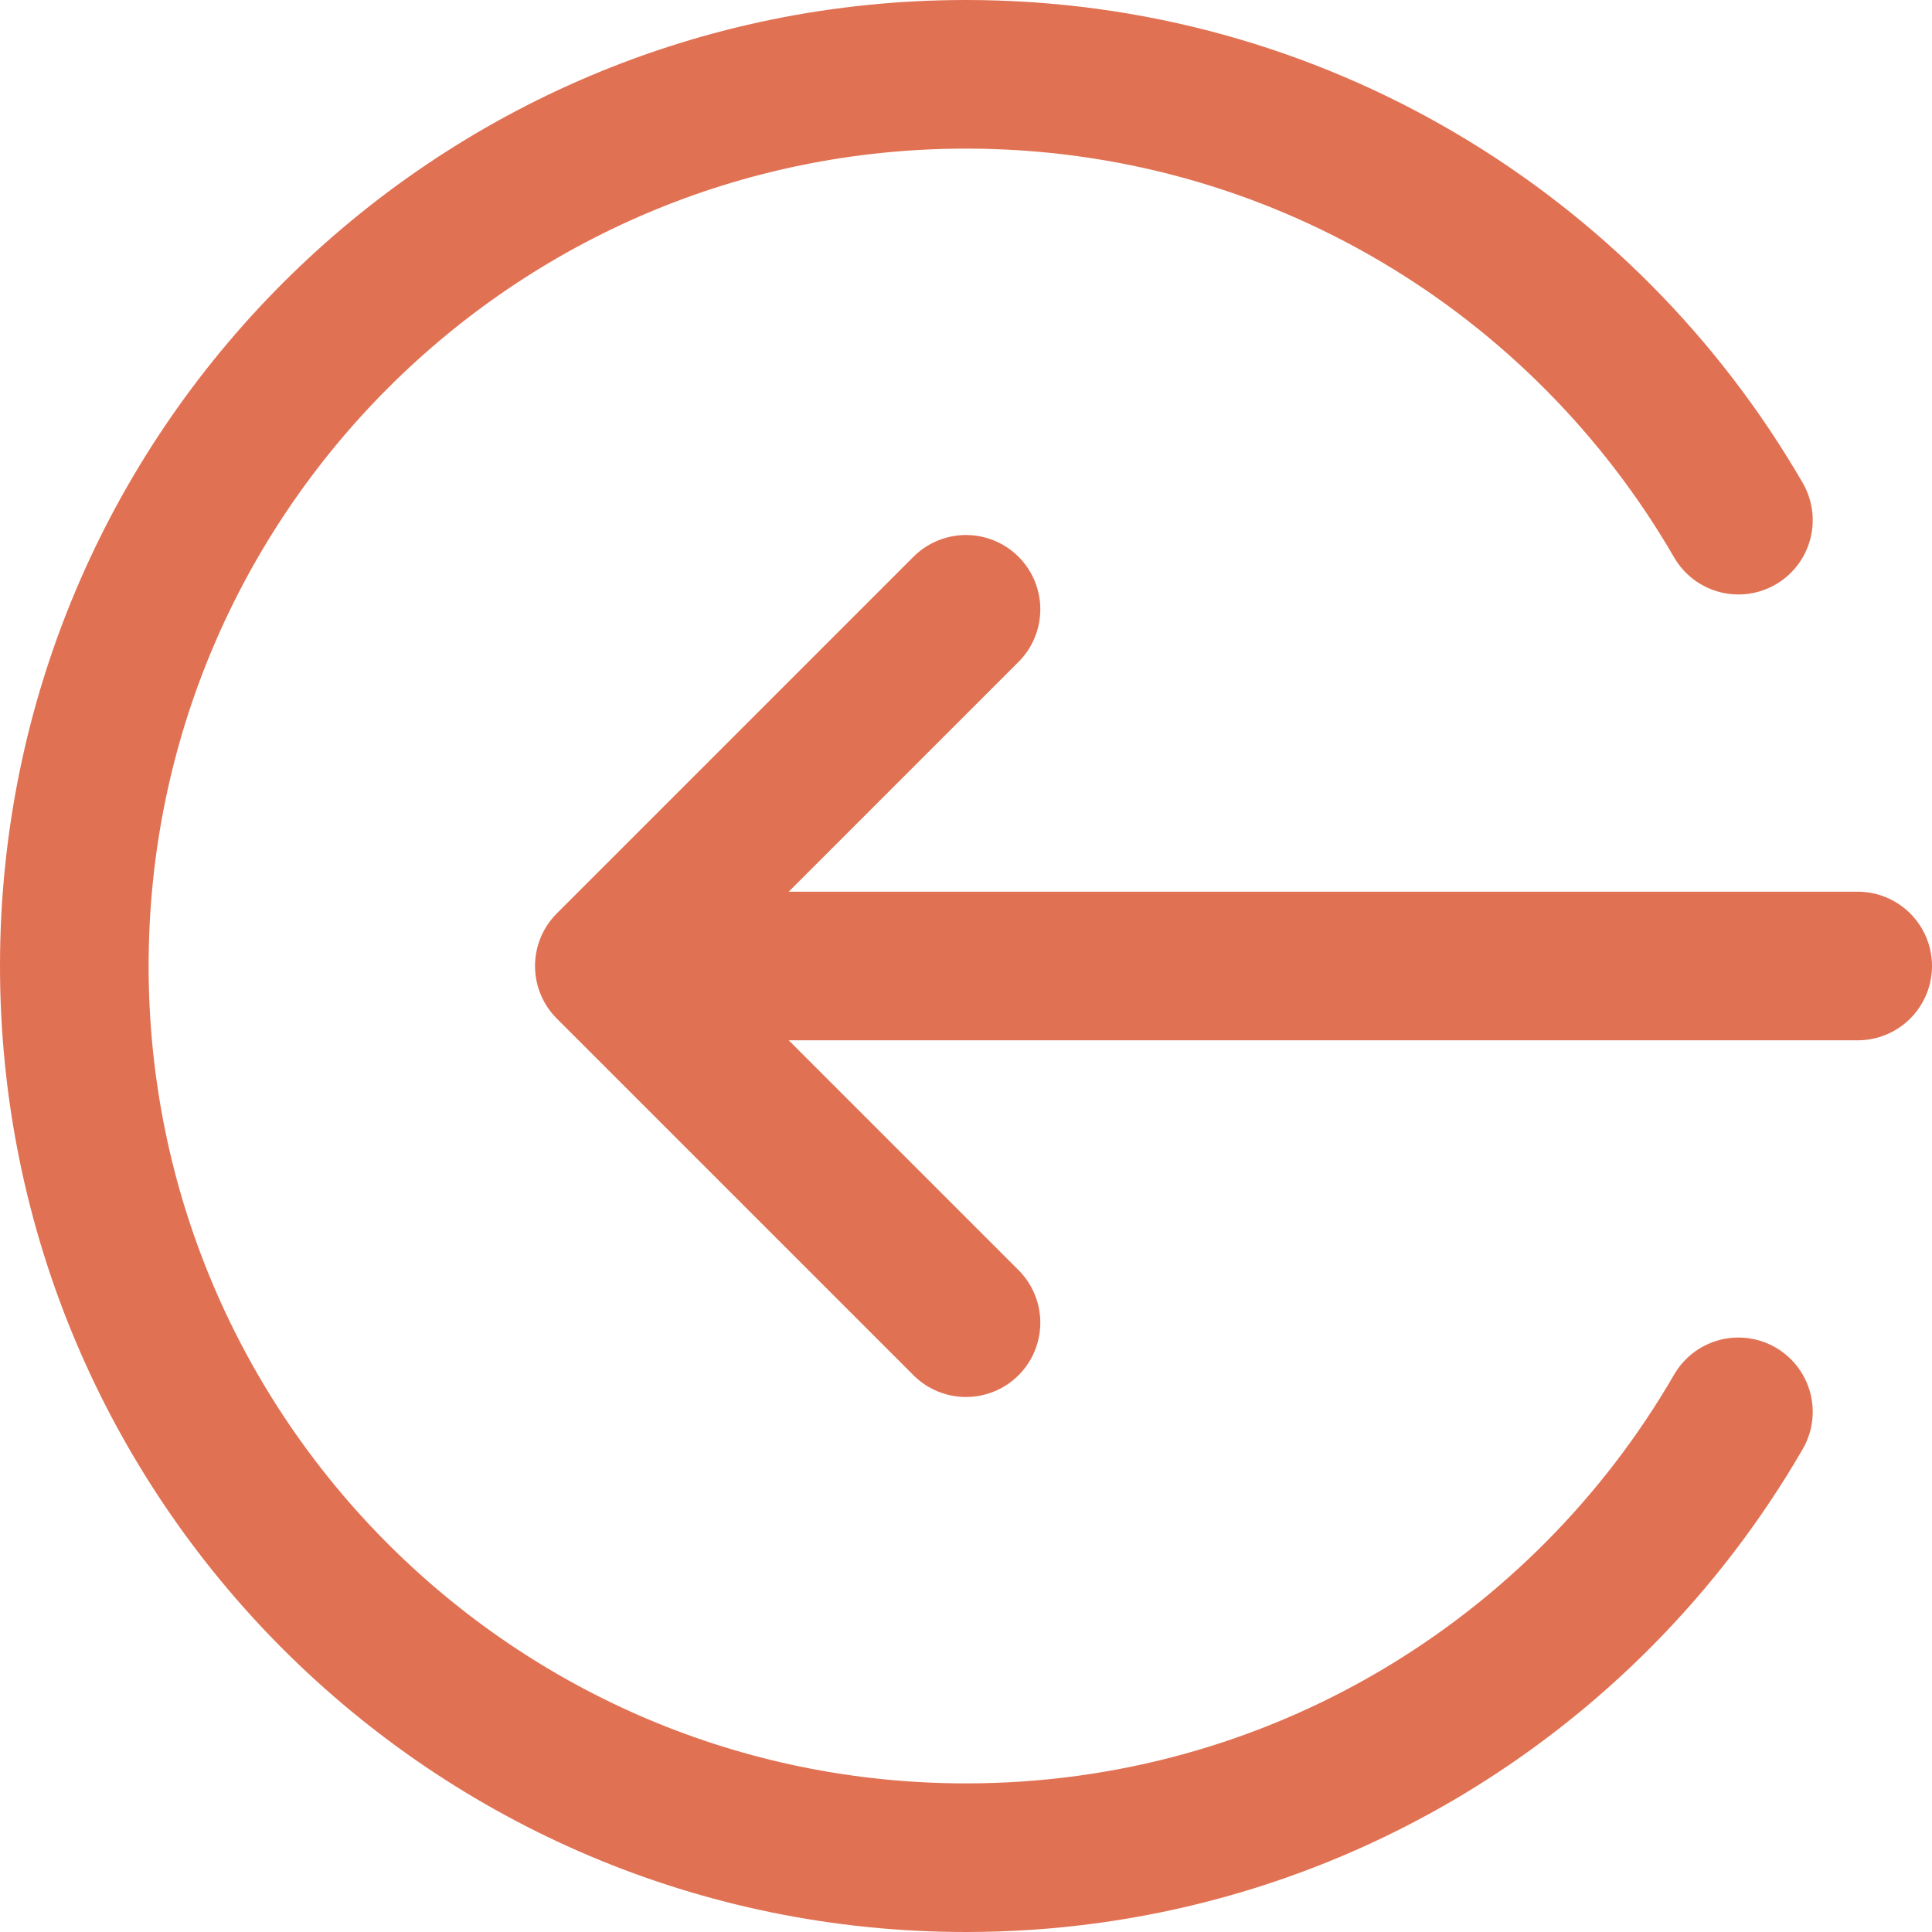
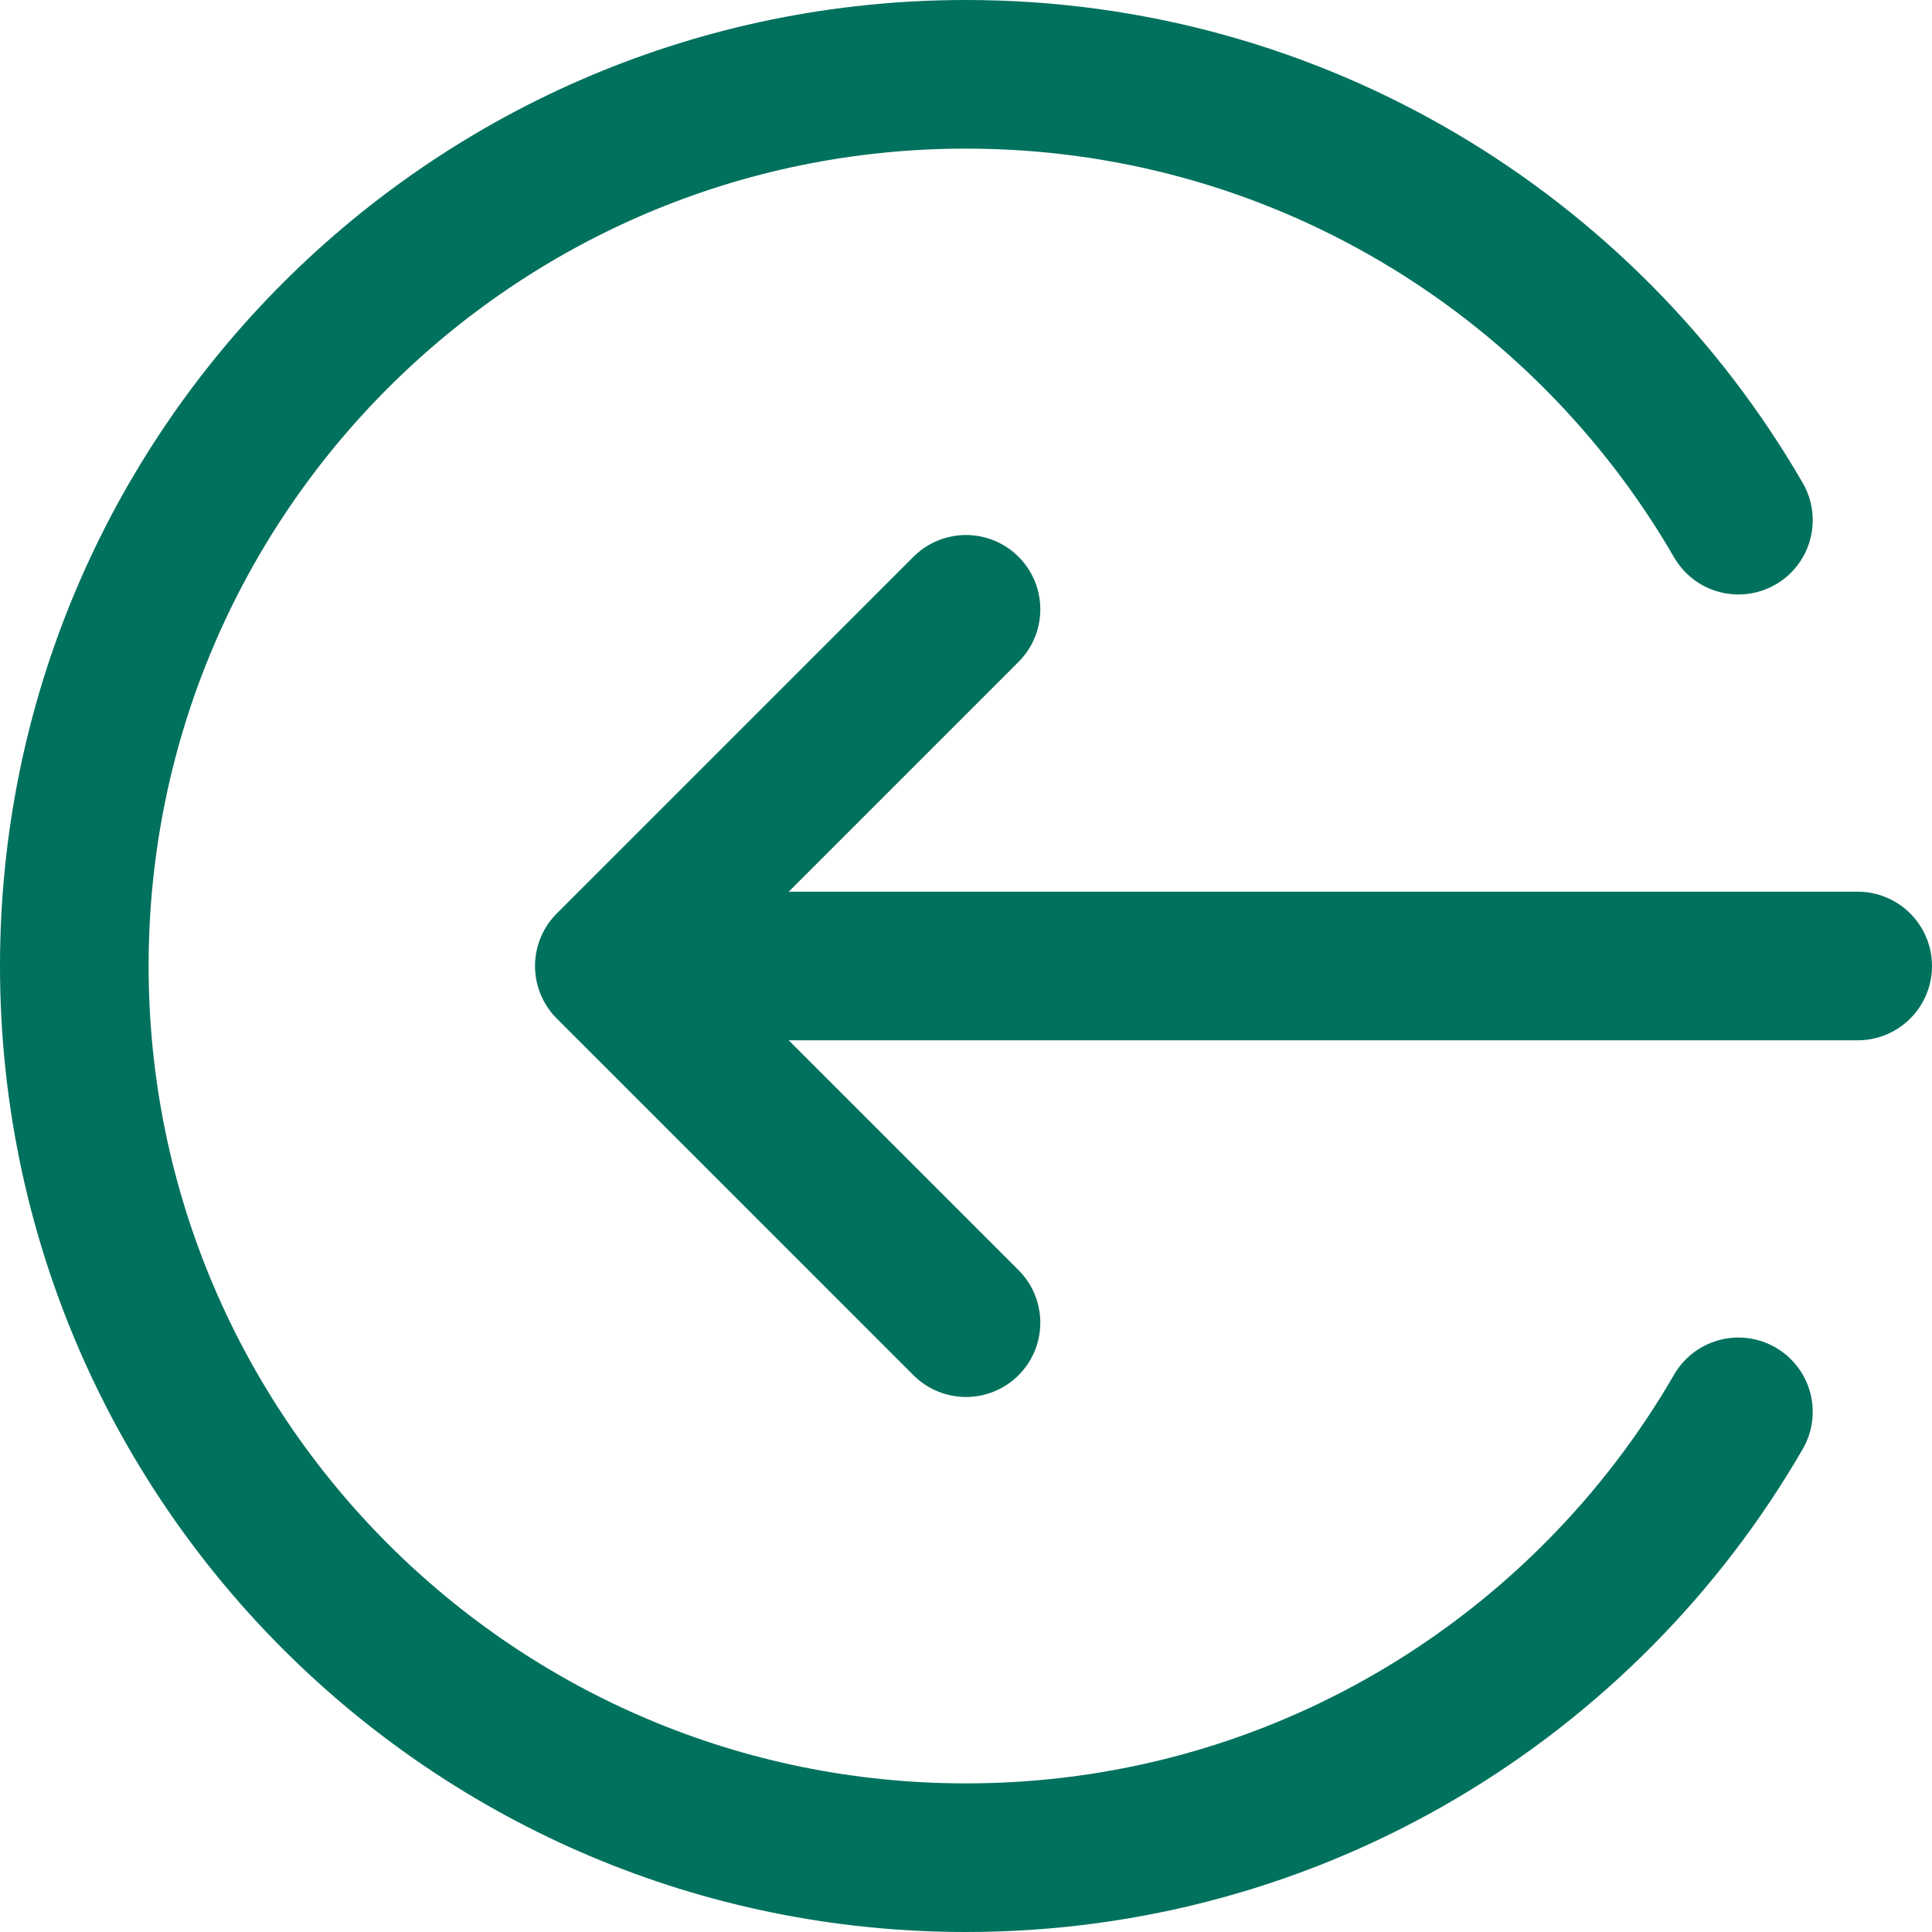
<svg xmlns="http://www.w3.org/2000/svg" width="65" height="65" viewBox="0 0 65 65" fill="none">
-   <path d="M58.487 47.5C53.299 56.467 43.604 62.5 32.5 62.5C15.931 62.5 2.5 49.068 2.5 32.5C2.5 15.931 15.931 2.5 32.5 2.5C43.604 2.5 53.299 8.533 58.487 17.5M32.5 44.5L20.5 32.5L32.5 20.5M20.5 32.5H62.5" stroke="#E17153" stroke-width="5" stroke-linecap="round" stroke-linejoin="round" />
+   <path d="M58.487 47.5C53.299 56.467 43.604 62.5 32.5 62.5C15.931 62.5 2.5 49.068 2.5 32.5C2.5 15.931 15.931 2.5 32.5 2.5C43.604 2.5 53.299 8.533 58.487 17.5M32.5 44.5L20.5 32.5L32.5 20.5M20.5 32.5H62.5" stroke="#00715D" stroke-width="5" stroke-linecap="round" stroke-linejoin="round" />
</svg>
